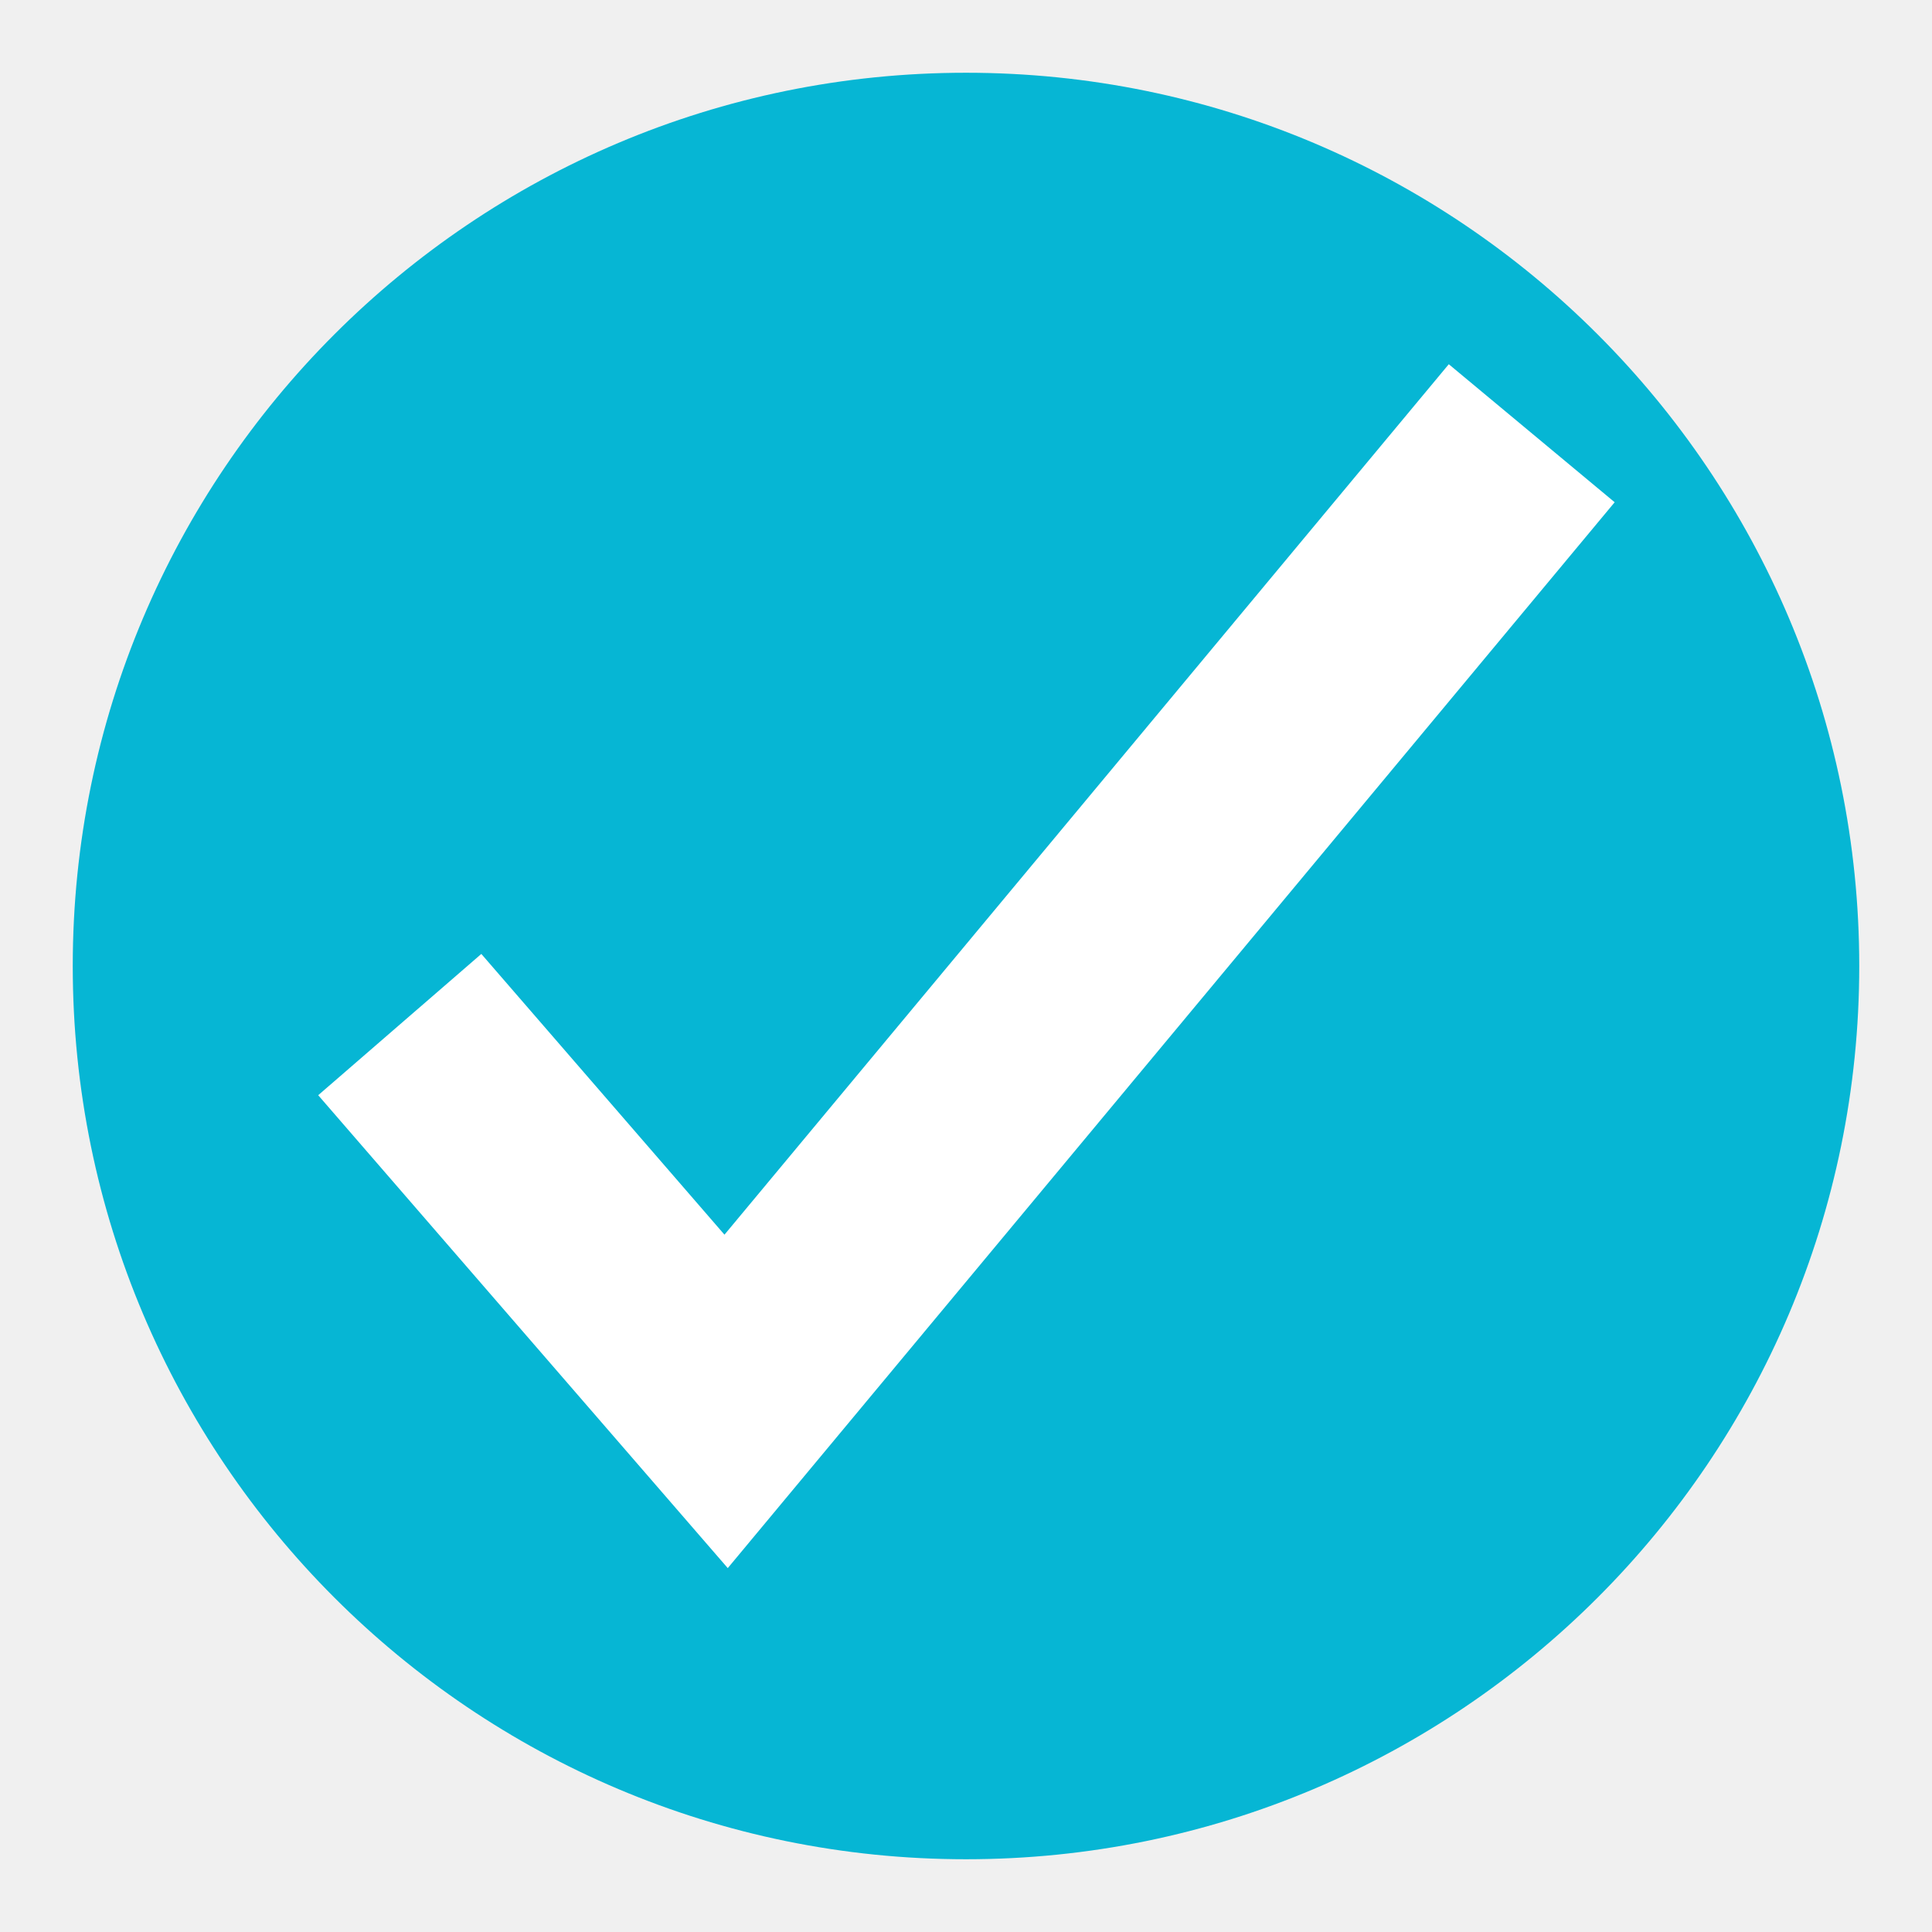
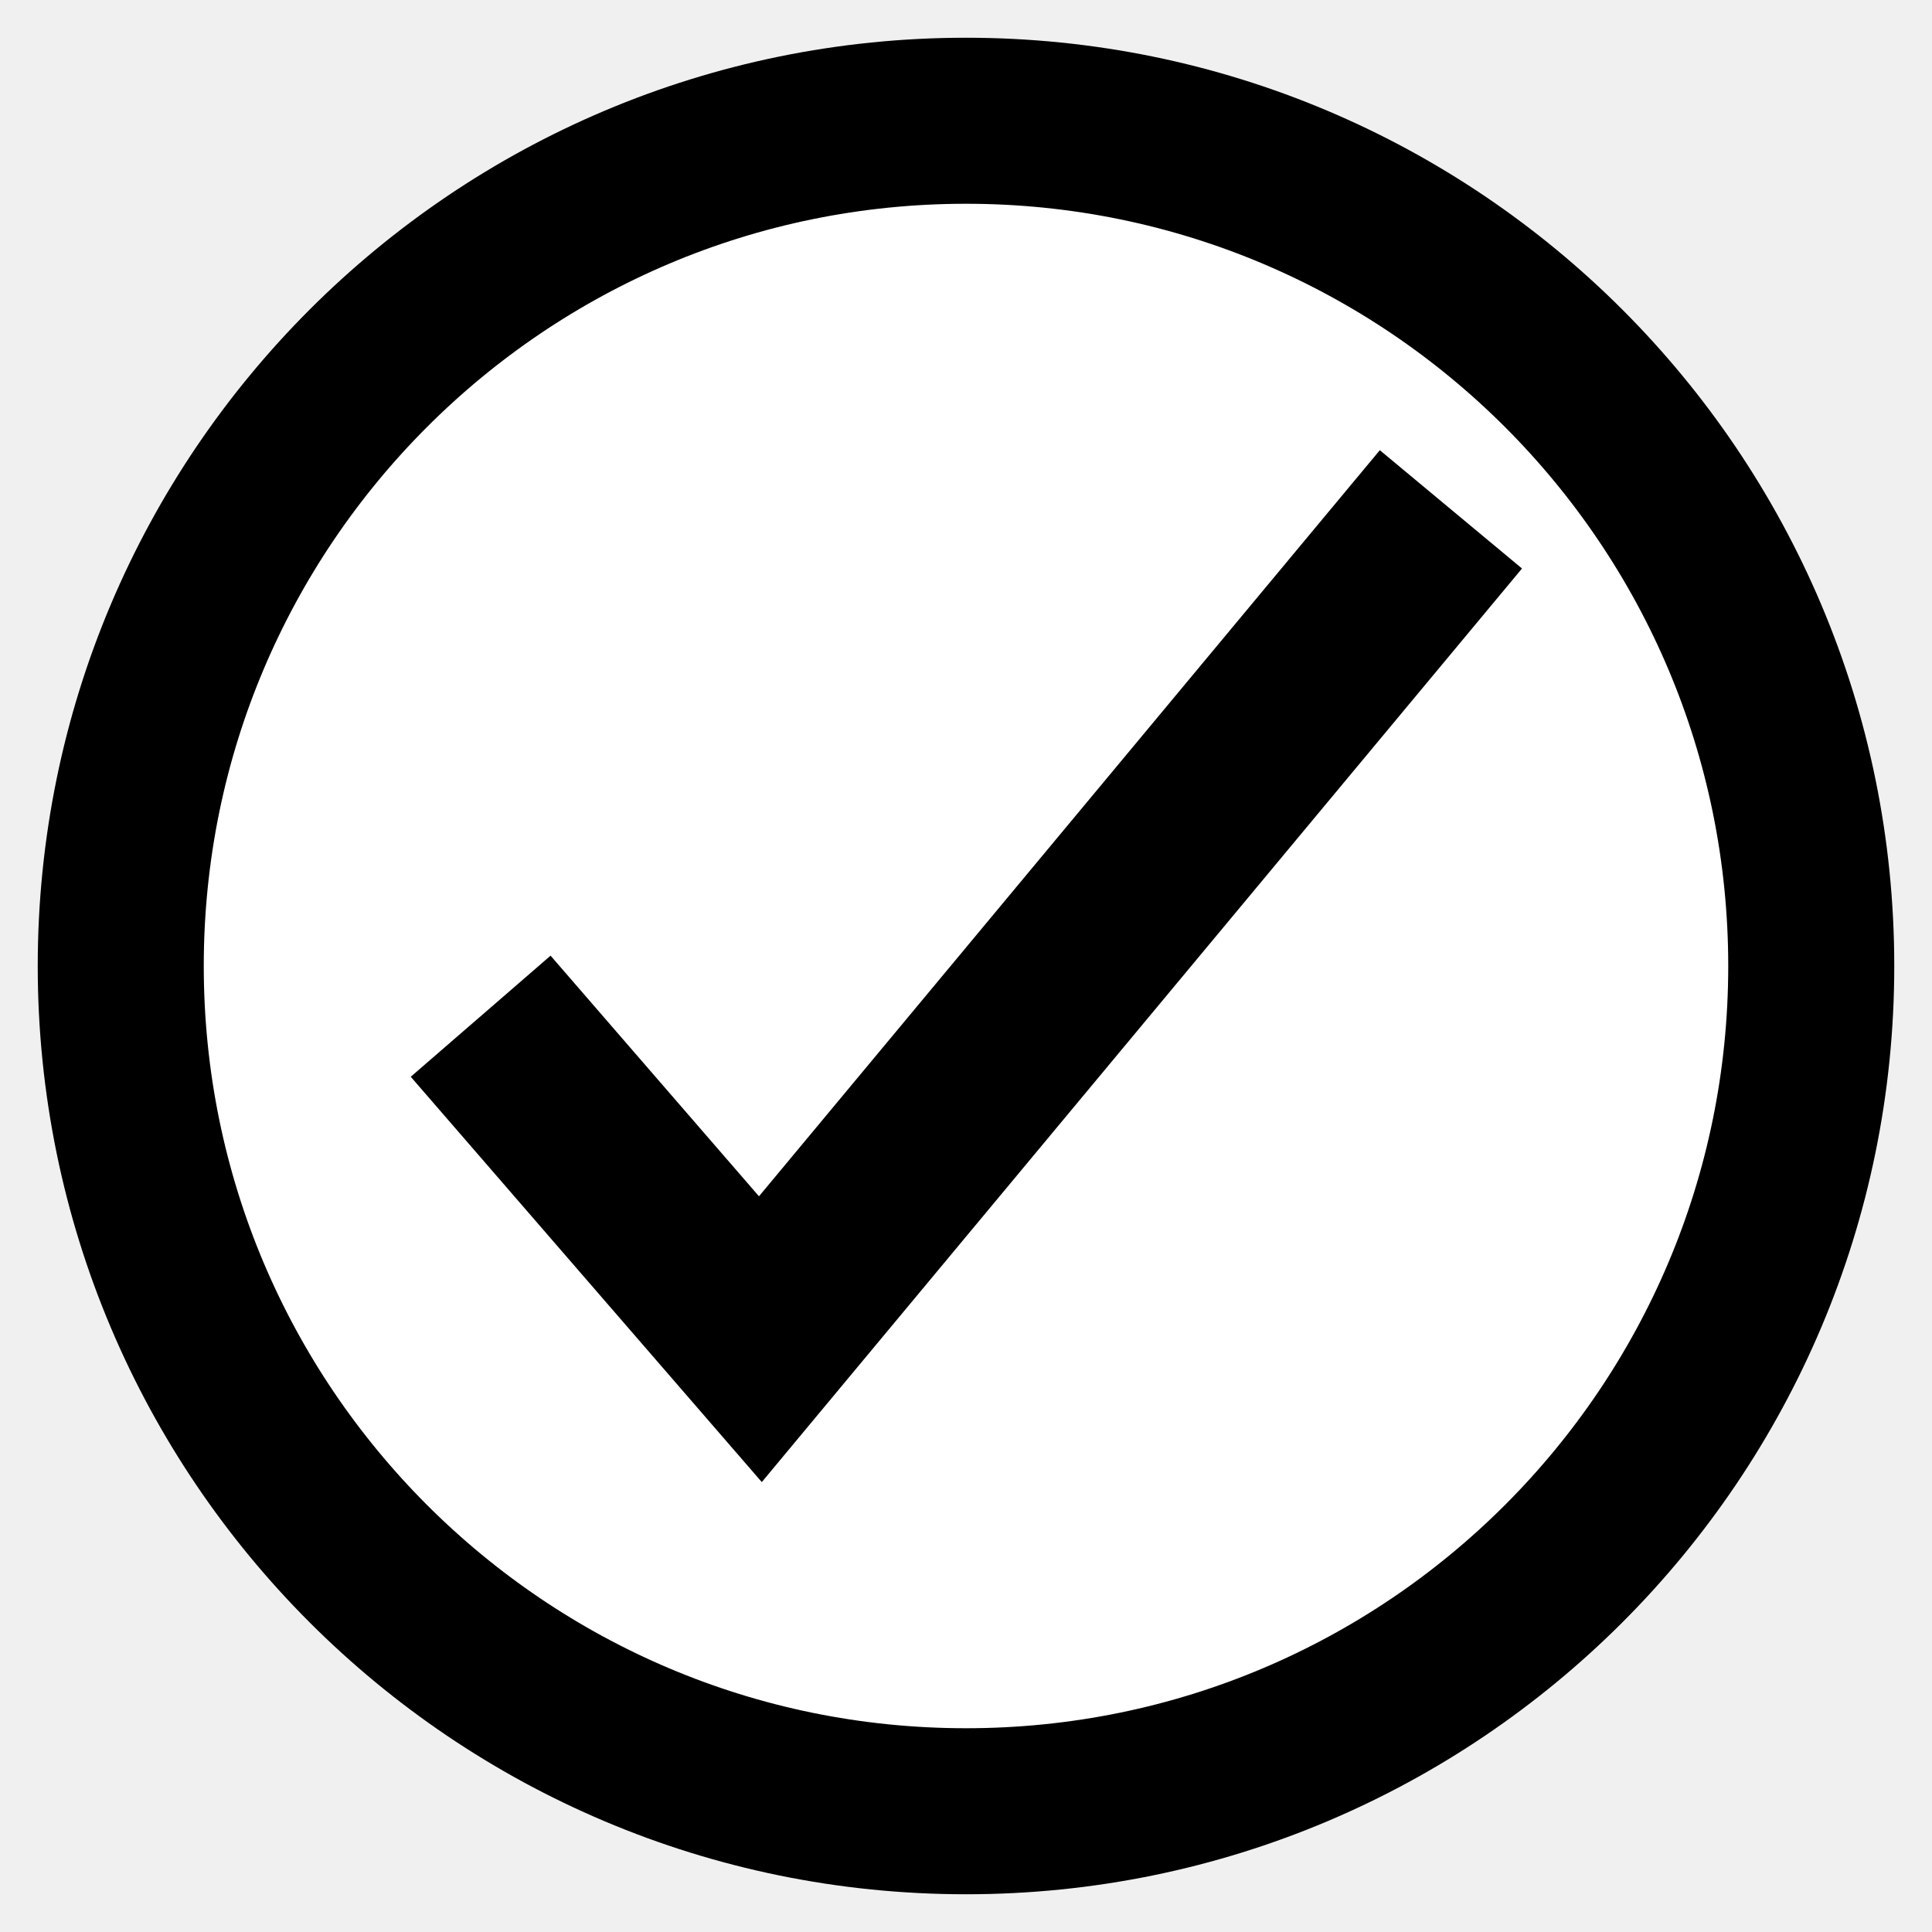
<svg xmlns="http://www.w3.org/2000/svg" viewBox="0 0 64 64" width="256" height="256" role="img" aria-label="Simple">
-   <circle cx="32" cy="32" r="29.59" fill="#06b6d4" />
-   <path d="M14.8 29.28 L27.67 44.14 L59.44 5.96" fill="none" stroke="#ffffff" stroke-width="8.51" stroke-linecap="butt" stroke-linejoin="miter" transform="translate(32 32) scale(0.84) translate(-37.13 -26.97)" />
+   <circle cx="32" cy="32" r="25.5" fill="#ffffff" />
+   <path d="M14.8 29.28 L27.67 44.14 L59.44 5.96" fill="none" stroke="#000000" stroke-width="8.51" stroke-linecap="butt" stroke-linejoin="miter" transform="translate(32 32) scale(0.72) translate(-37.13 -26.97)" />
+   <circle cx="32" cy="32" r="28" fill="none" stroke="#000000" stroke-width="5.5" />
</svg>
